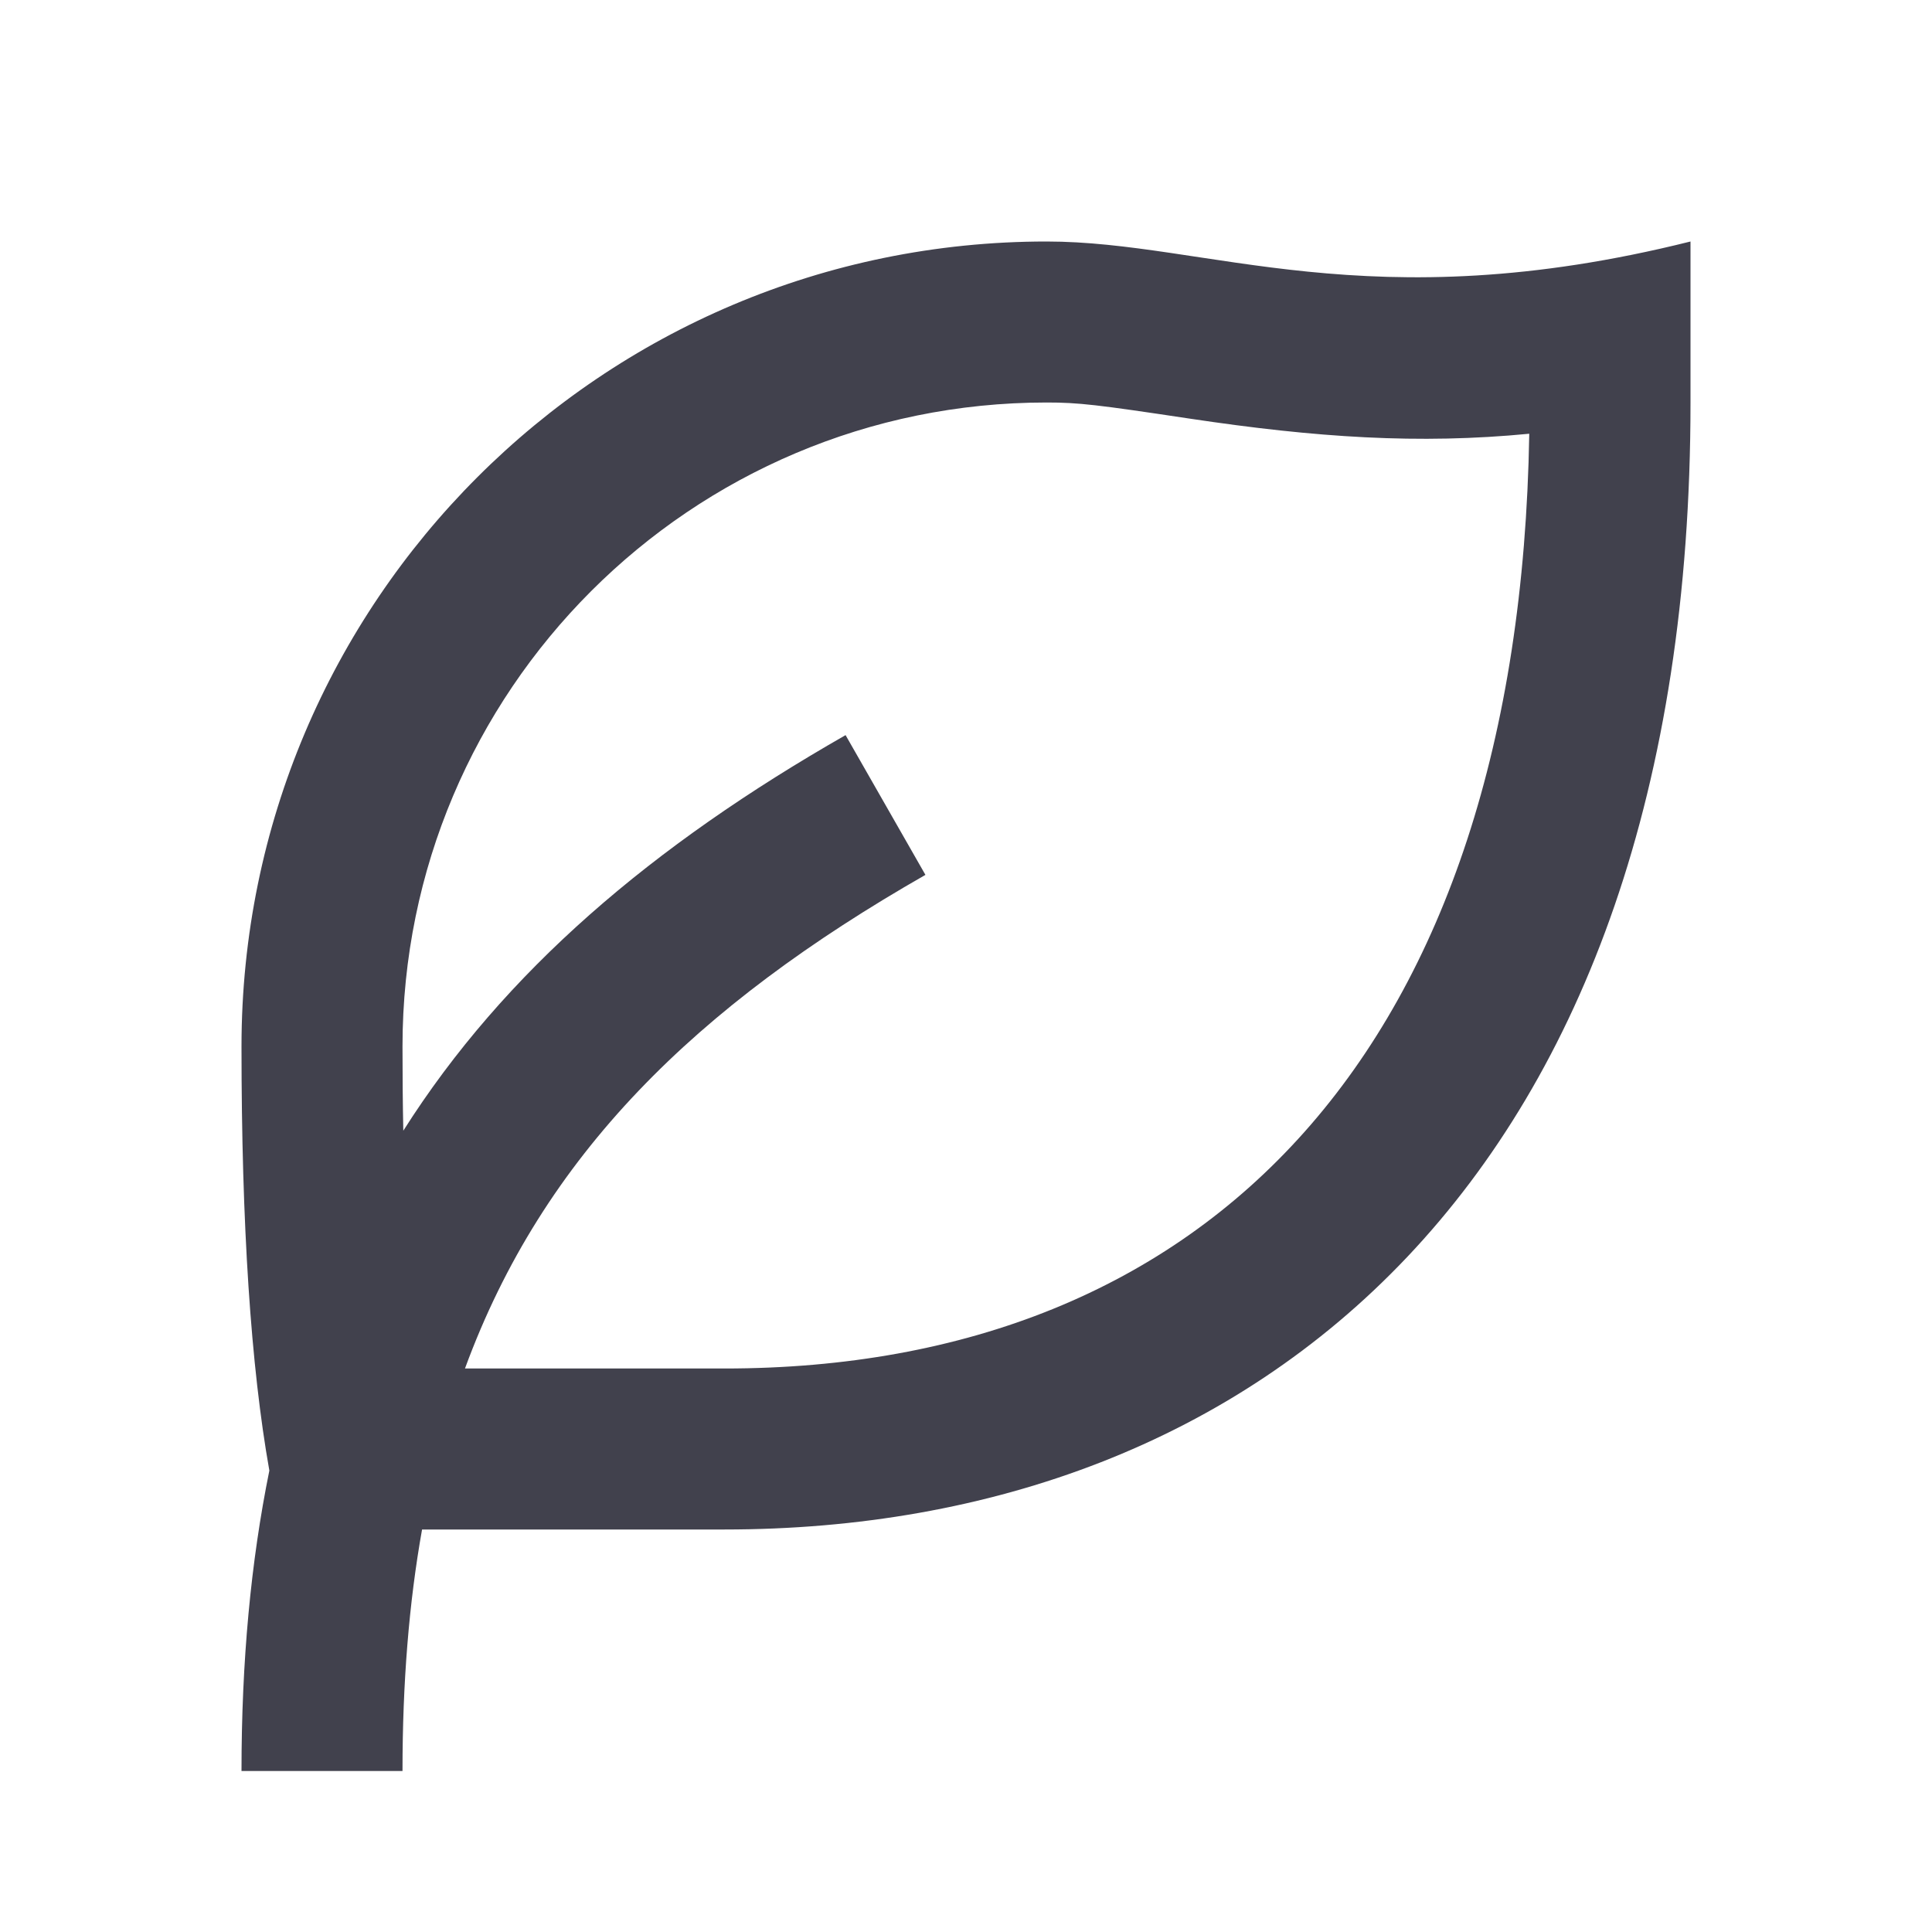
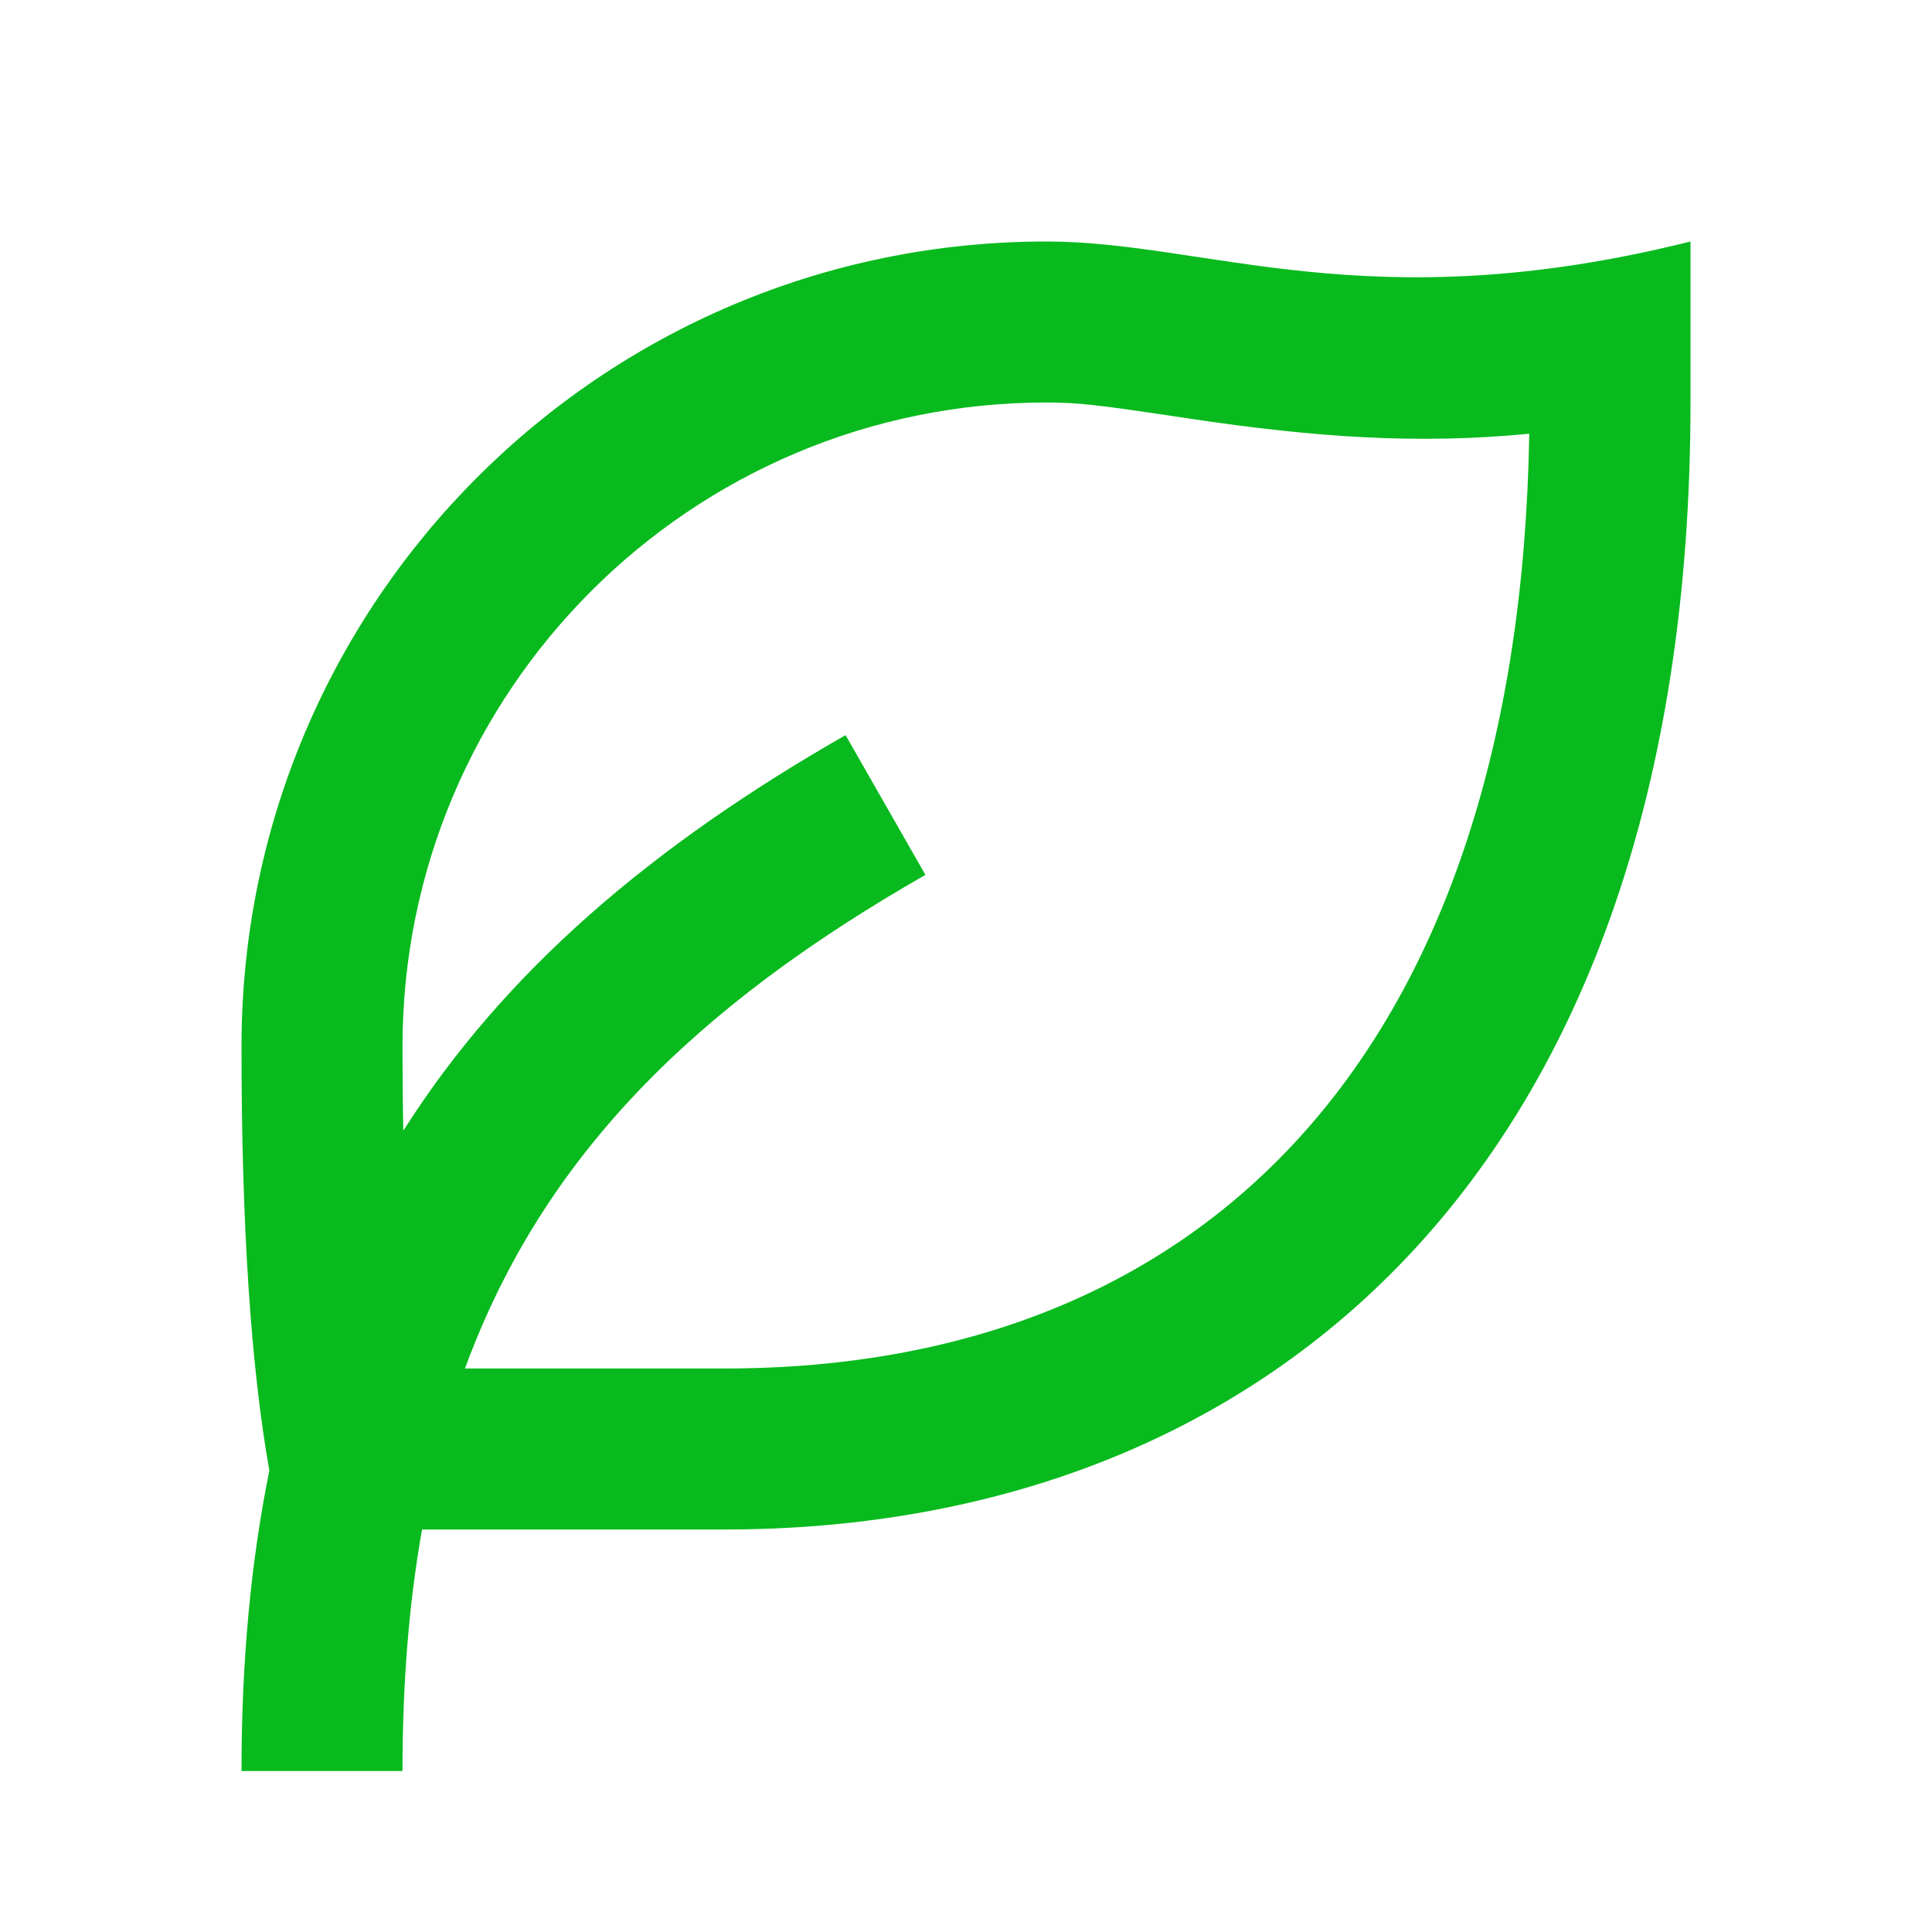
<svg xmlns="http://www.w3.org/2000/svg" width="24" height="24" viewBox="0 0 24 24" fill="none">
-   <path d="M21 3V5C21 14.627 15.627 19 9 19H5.243C5.08 19.912 5 20.907 5 22H3C3 20.637 3.116 19.4 3.346 18.268C3.116 16.974 3 15.218 3 13C3 7.477 7.477 3 13 3C15 3 17 4 21 3ZM13 5C8.582 5 5 8.582 5 13C5 13.362 5.003 13.711 5.01 14.046C6.264 12.068 8.101 10.505 10.504 9.132L11.496 10.868C8.641 12.5 6.747 14.354 5.776 17H9C15.015 17 18.871 13.027 18.997 5.388C17.625 5.521 16.35 5.436 14.777 5.2C13.627 5.027 13.401 5 13 5Z" fill="#41414D" />
+   <path d="M21 3V5C21 14.627 15.627 19 9 19H5.243C5.08 19.912 5 20.907 5 22H3C3 20.637 3.116 19.4 3.346 18.268C3.116 16.974 3 15.218 3 13C3 7.477 7.477 3 13 3C15 3 17 4 21 3ZM13 5C8.582 5 5 8.582 5 13C5 13.362 5.003 13.711 5.01 14.046C6.264 12.068 8.101 10.505 10.504 9.132L11.496 10.868C8.641 12.5 6.747 14.354 5.776 17H9C15.015 17 18.871 13.027 18.997 5.388C17.625 5.521 16.35 5.436 14.777 5.2C13.627 5.027 13.401 5 13 5Z" fill="#08ba1d" />
</svg>
